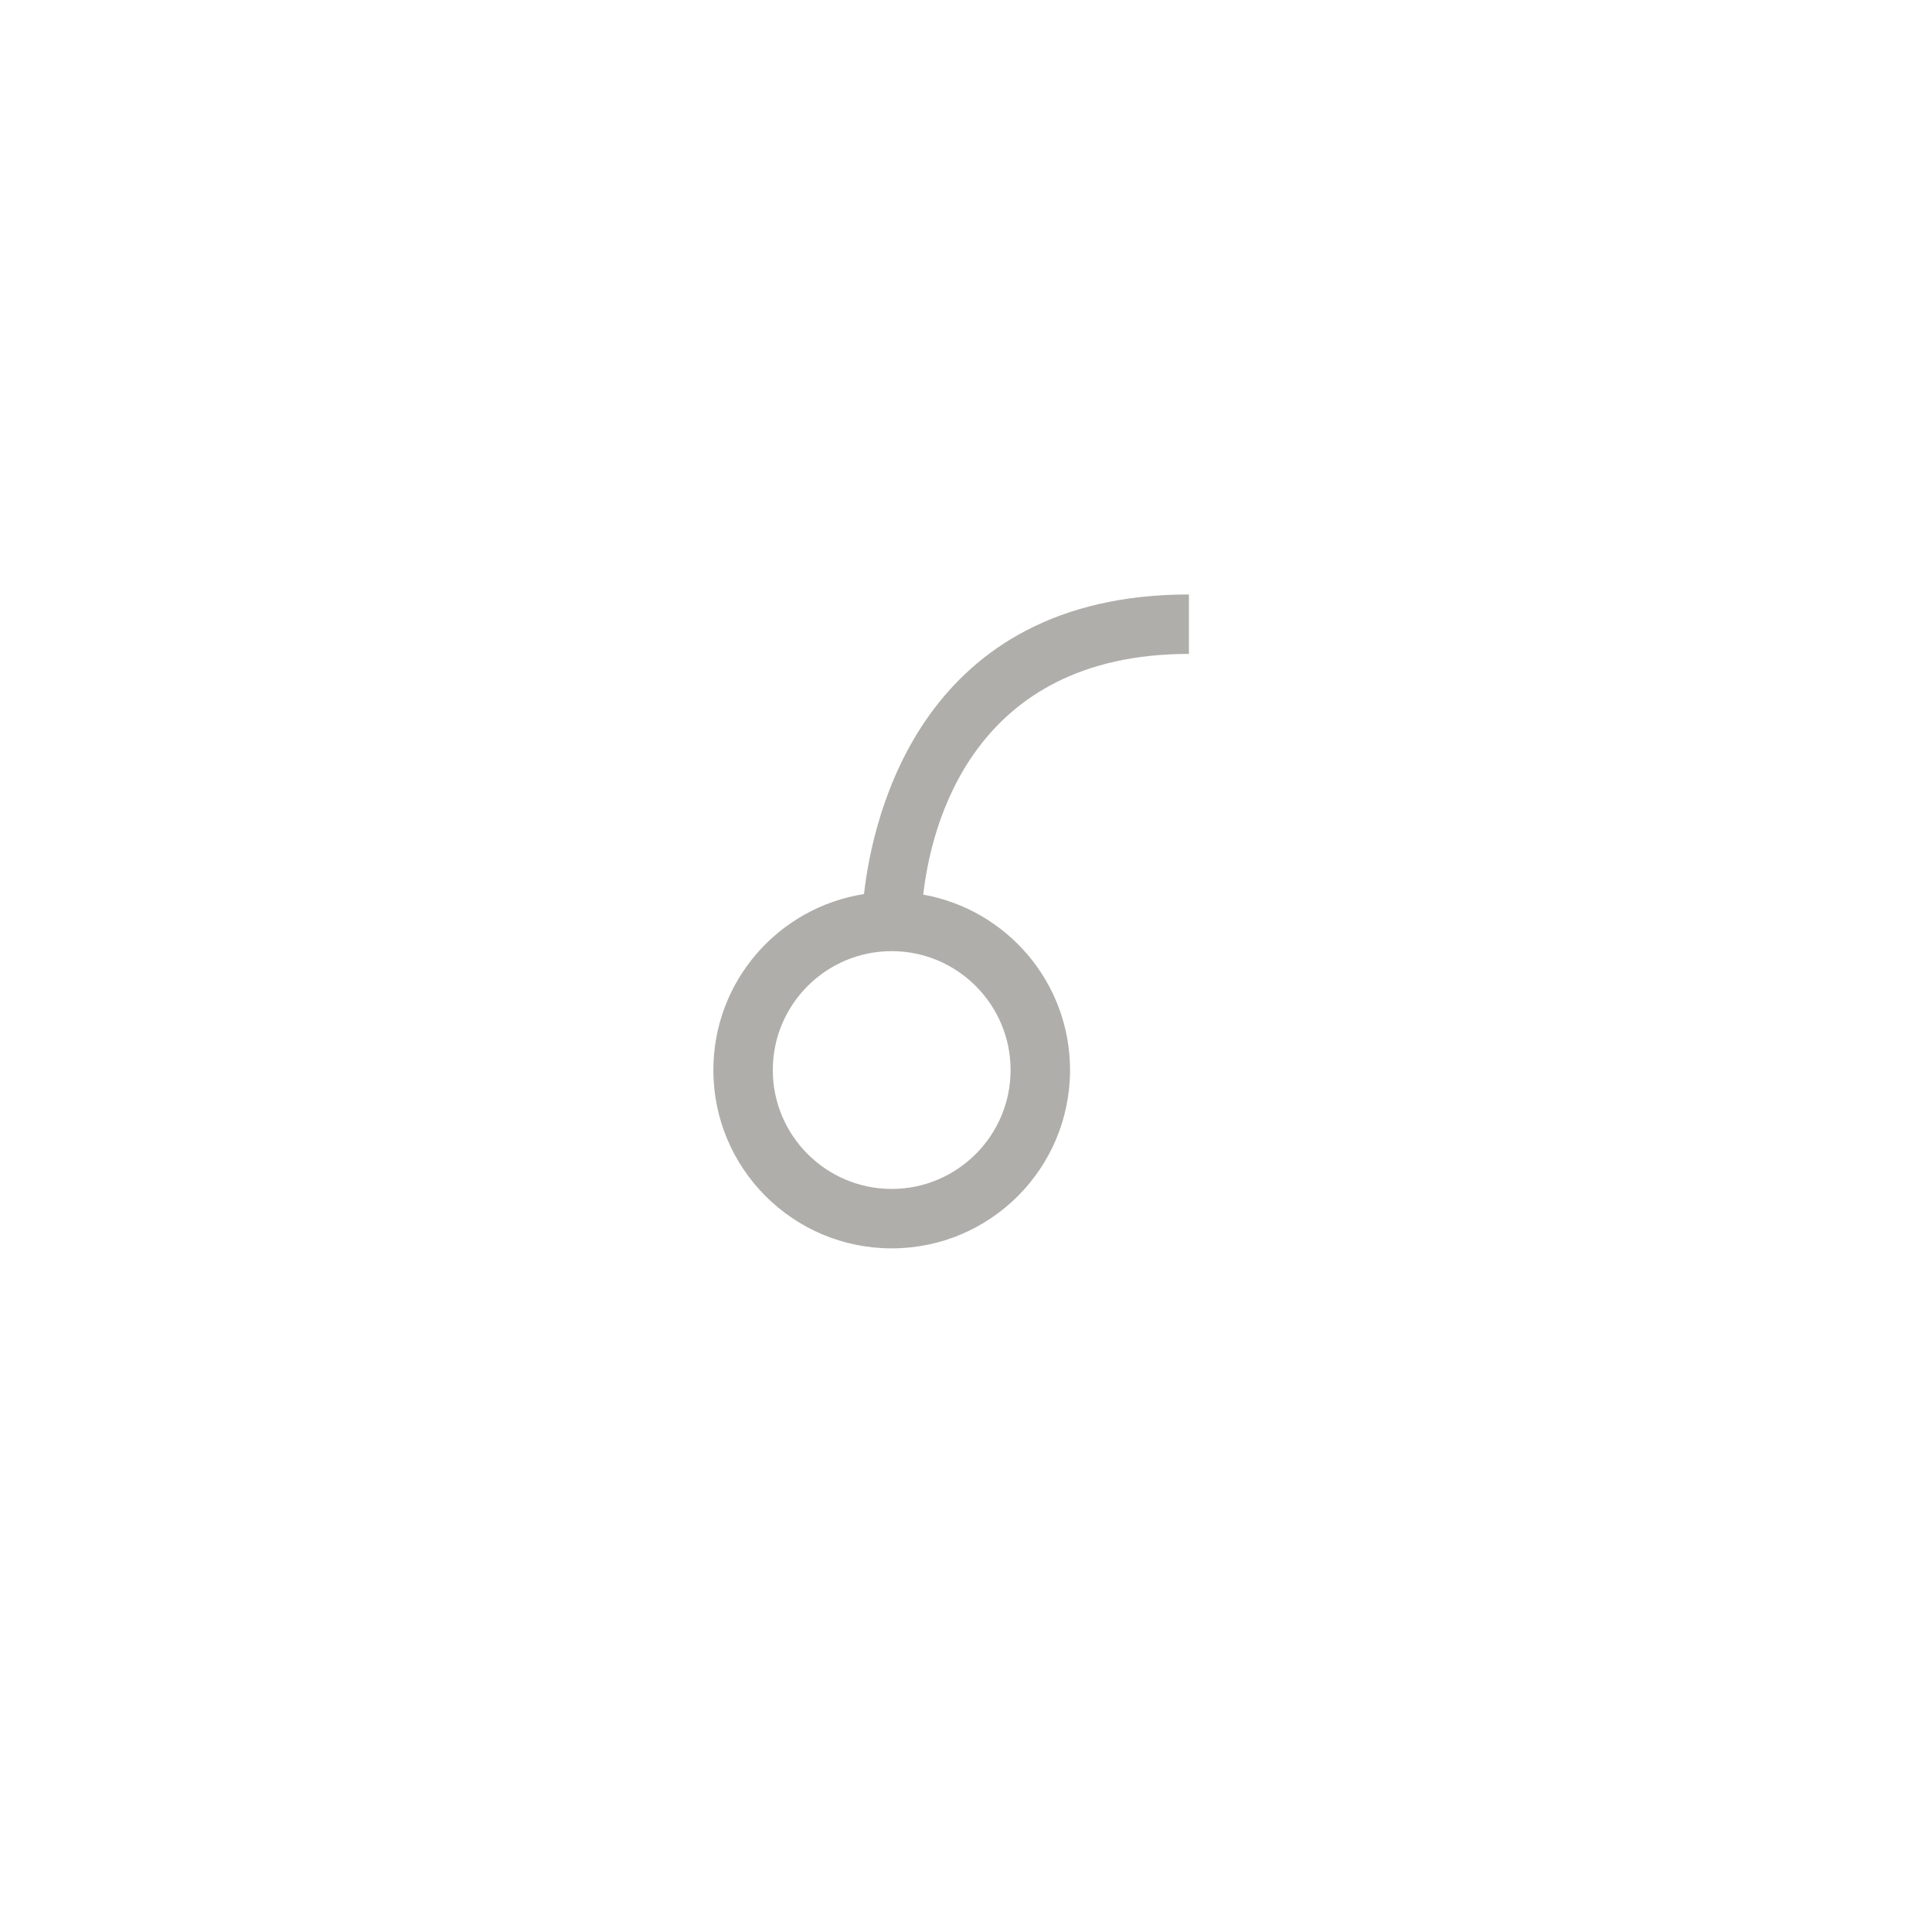
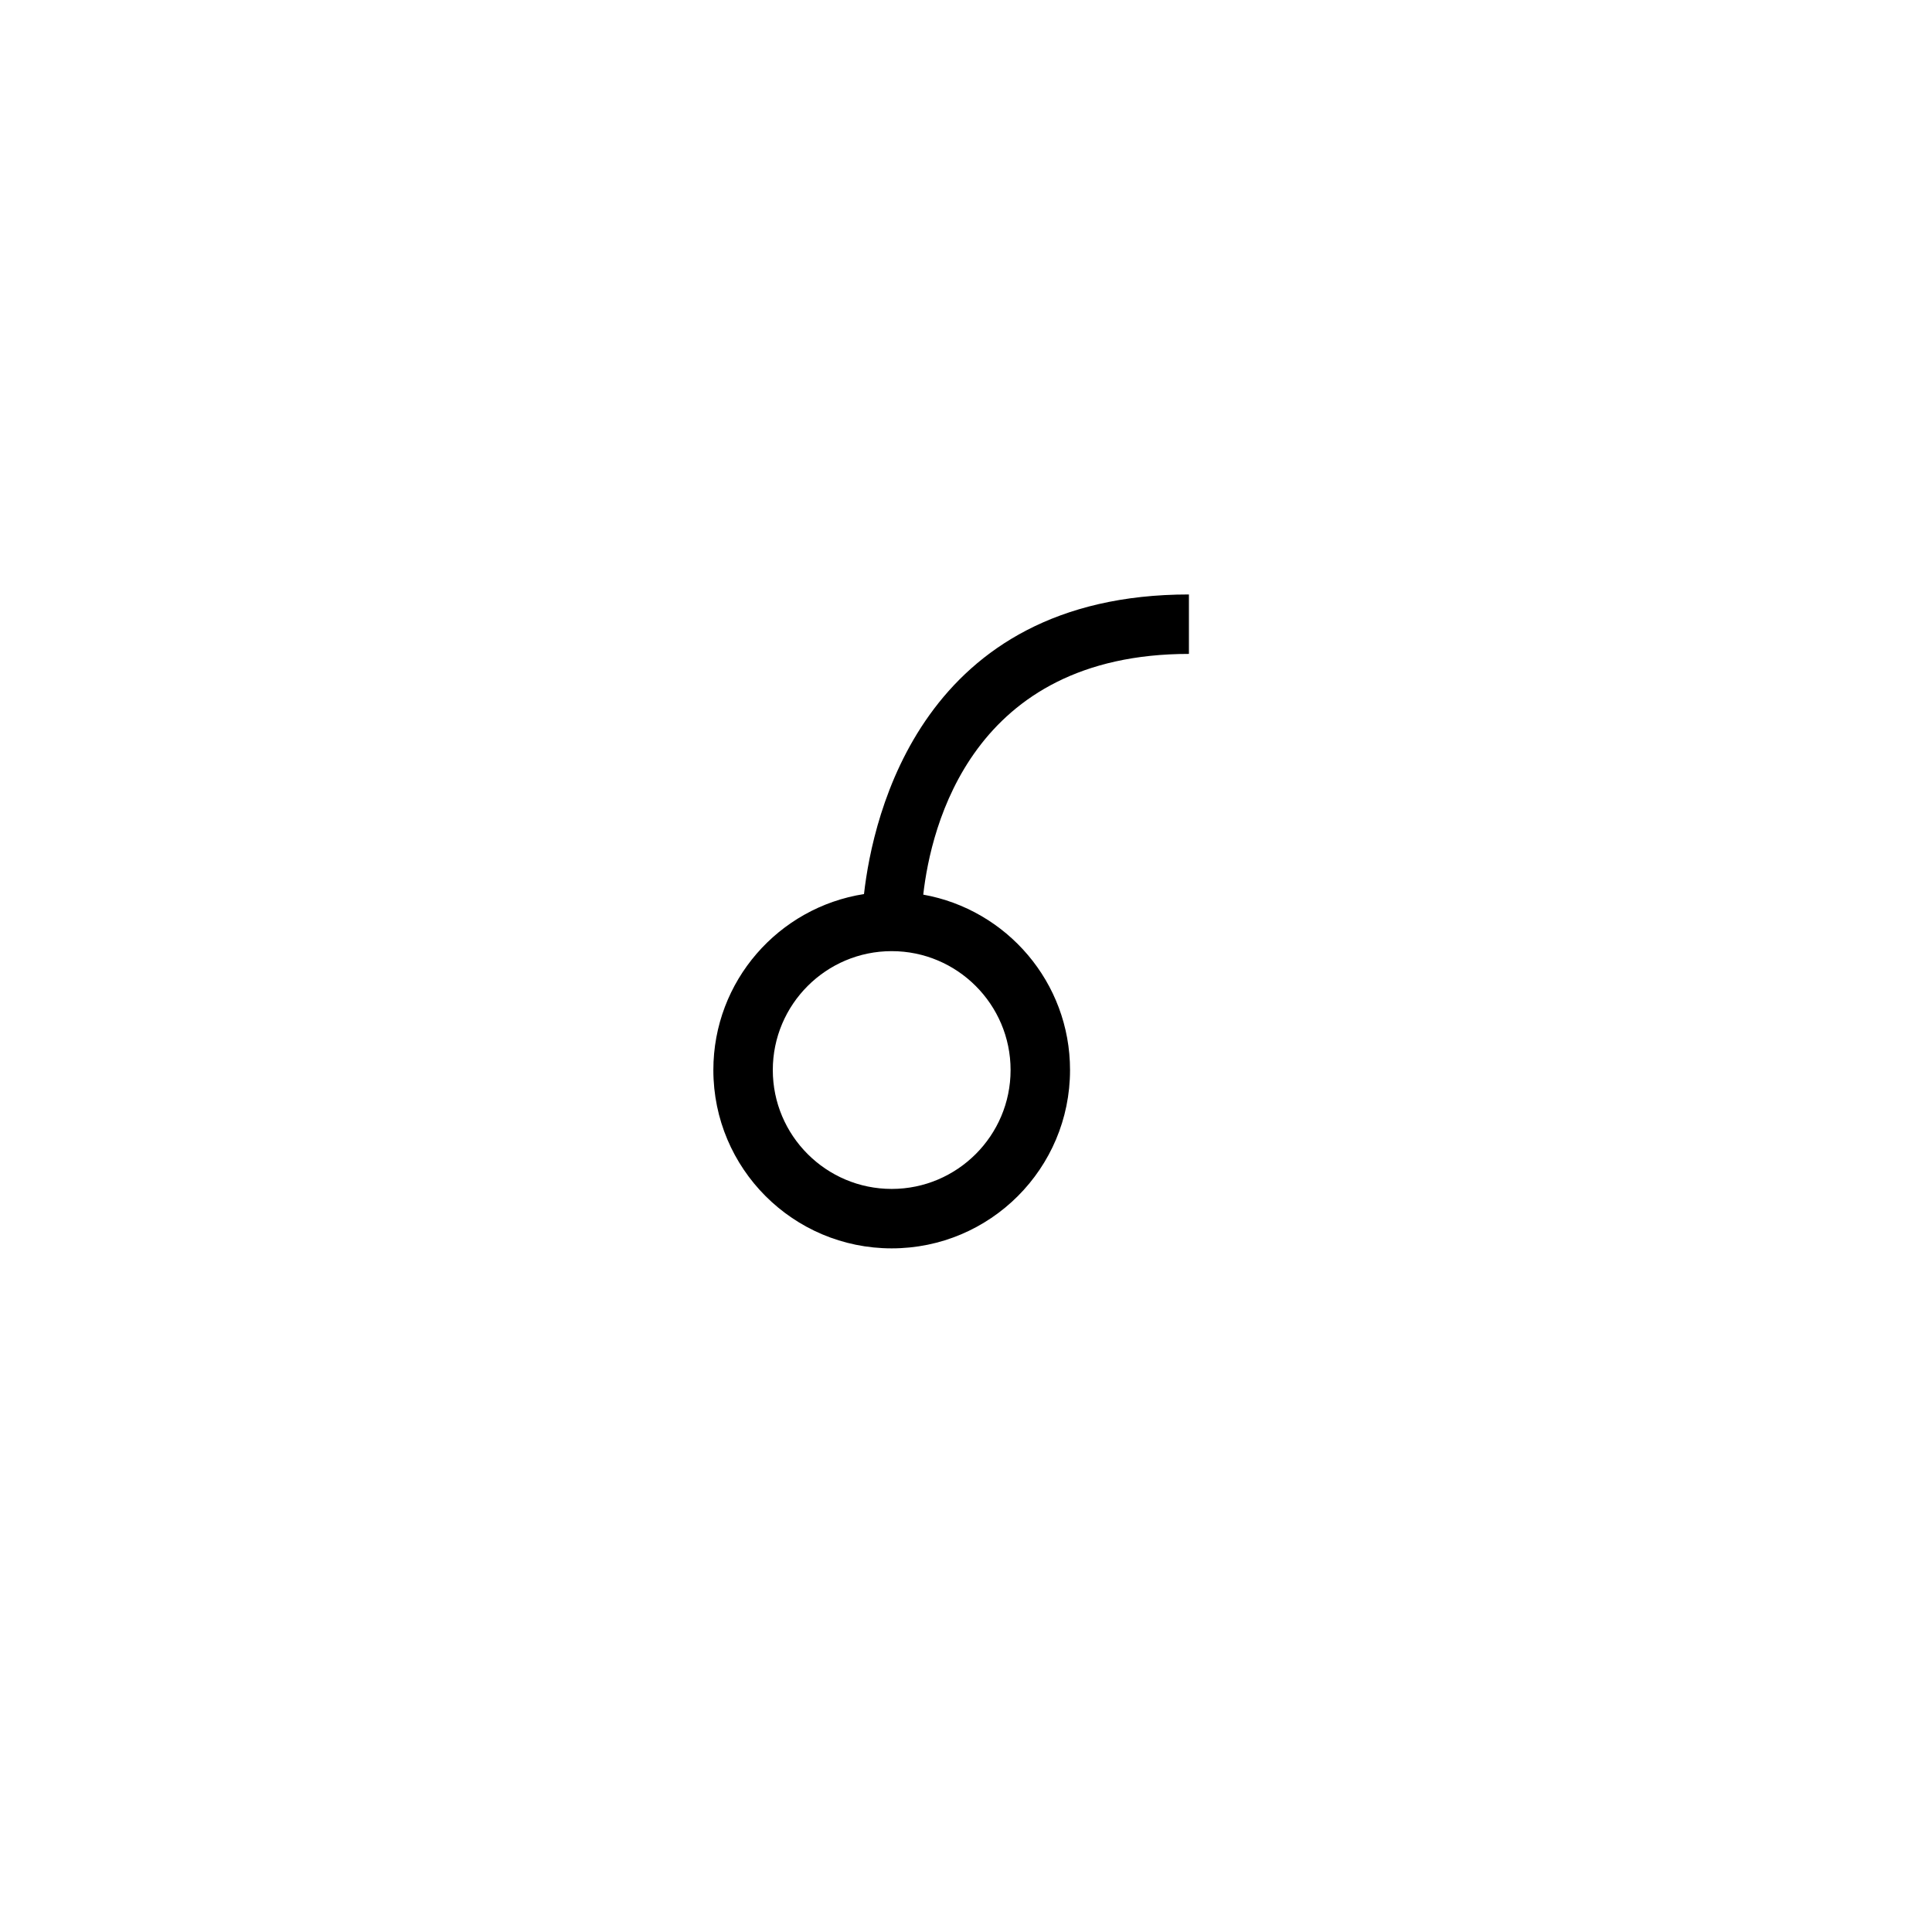
<svg xmlns="http://www.w3.org/2000/svg" version="1.1" id="Layer_1" x="0px" y="0px" width="65px" height="65px" viewBox="0 0 65 65" enable-background="new 0 0 65 65" xml:space="preserve">
-   <path fill="#AFAEAA" d="M40,22v-2c-8.99,0-10.632,7.438-10.932,10.08C26.198,30.528,24,33.004,24,36c0,3.314,2.686,6,6,6  s6-2.686,6-6c0-2.951-2.132-5.399-4.938-5.901C31.32,27.814,32.693,22,40,22z M34,36c0,2.206-1.794,4-4,4s-4-1.794-4-4  c0-2.206,1.794-4,4-4S34,33.794,34,36z" />
+   <path d="M40,22v-2c-8.99,0-10.632,7.438-10.932,10.08C26.198,30.528,24,33.004,24,36c0,3.314,2.686,6,6,6  s6-2.686,6-6c0-2.951-2.132-5.399-4.938-5.901C31.32,27.814,32.693,22,40,22z M34,36c0,2.206-1.794,4-4,4s-4-1.794-4-4  c0-2.206,1.794-4,4-4S34,33.794,34,36z" />
</svg>
